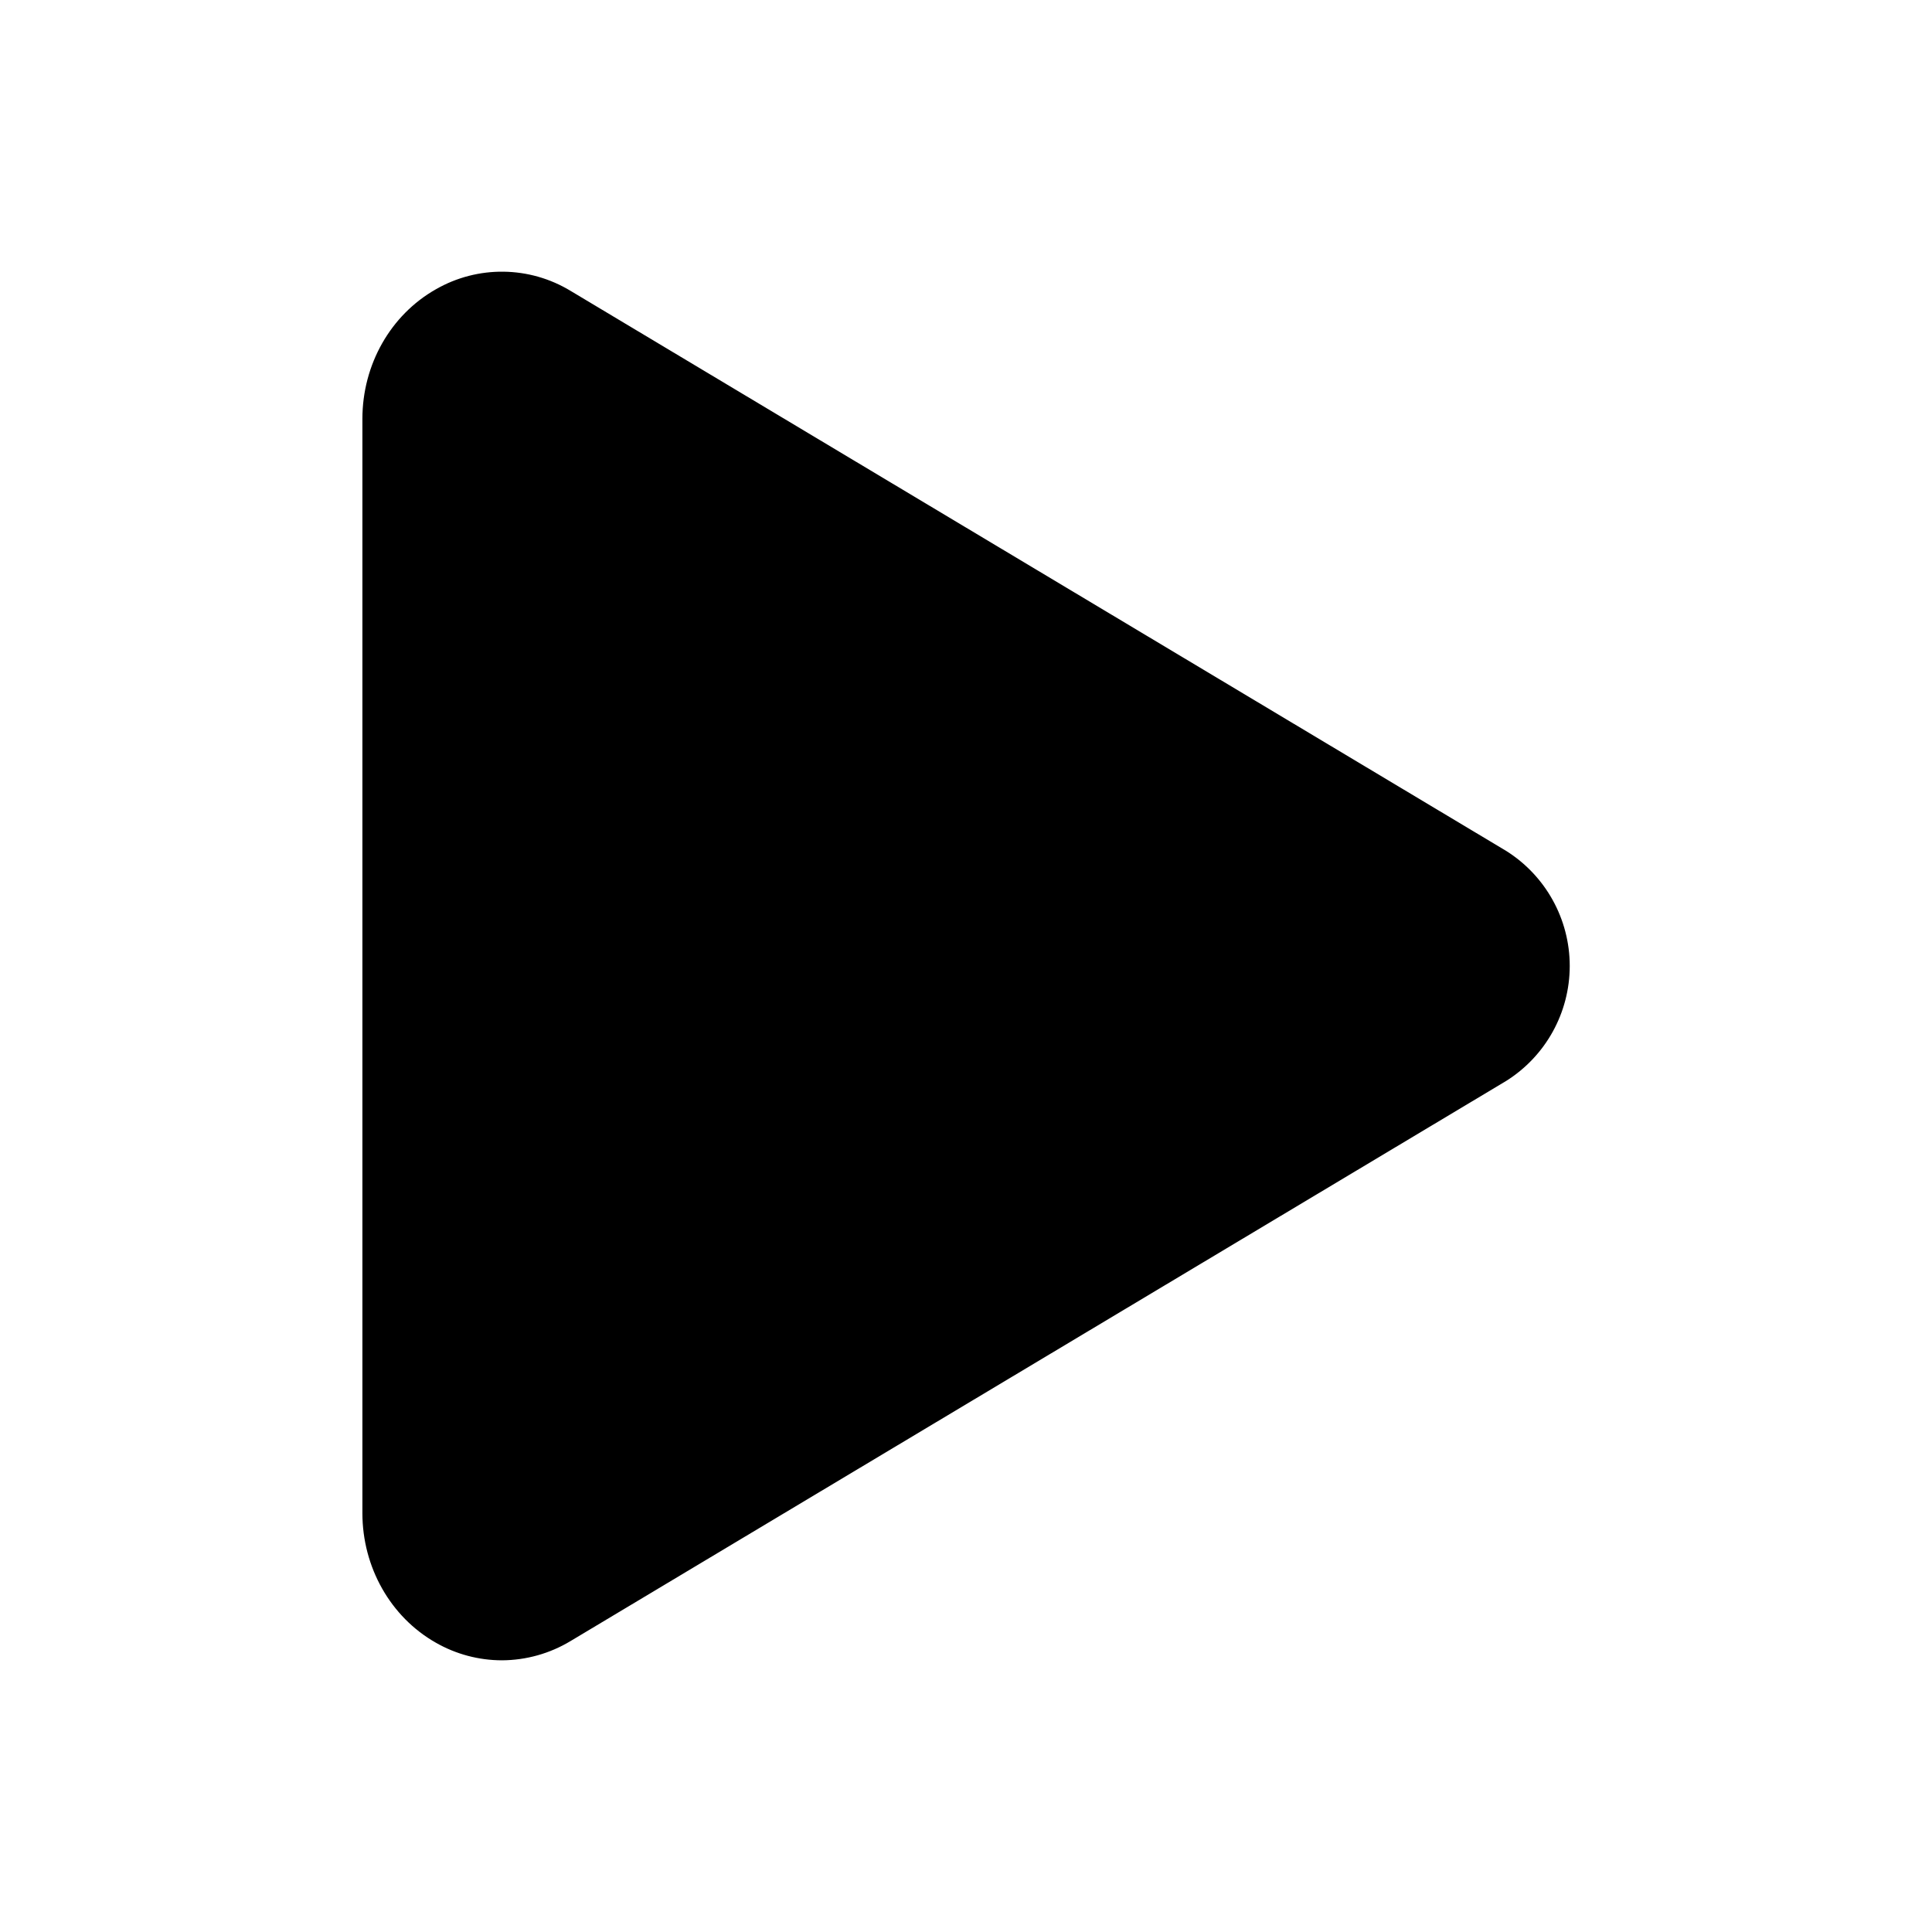
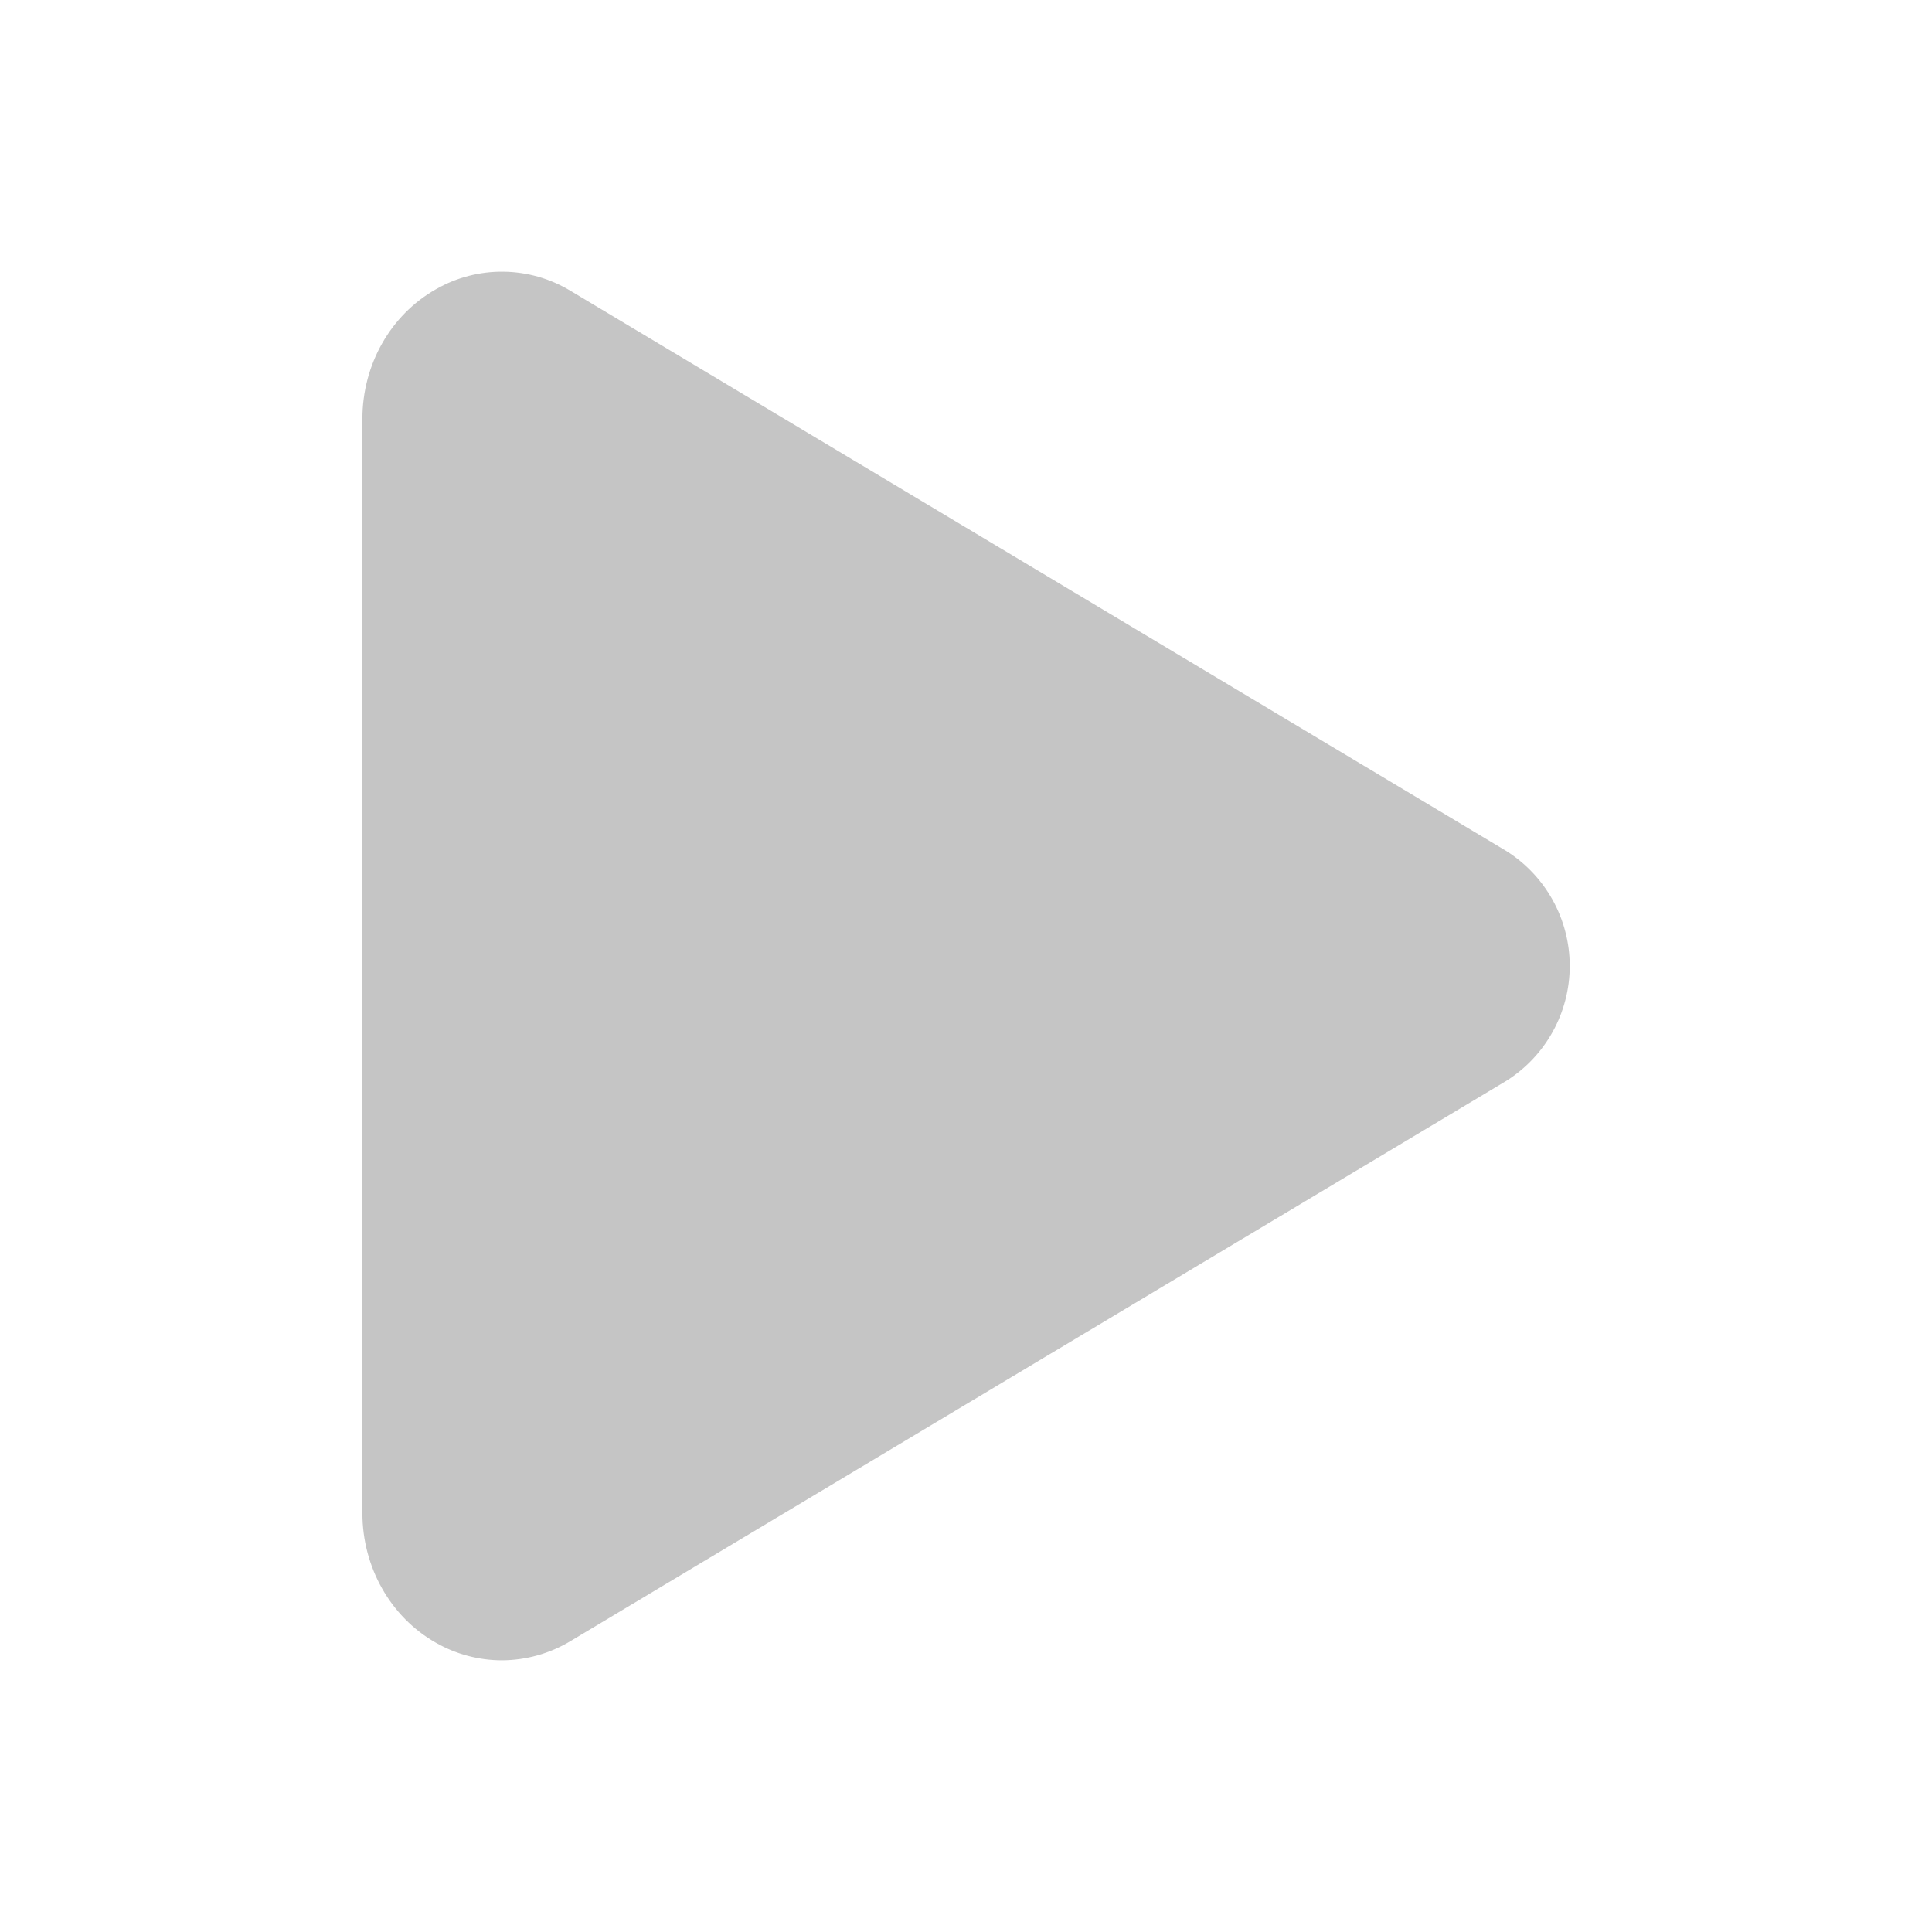
<svg xmlns="http://www.w3.org/2000/svg" width="512px" height="512px" viewBox="0 0 512 512">
-   <path d="M133,440a35.37,35.37,0,0,1-17.5-4.67c-12-6.8-19.46-20-19.46-34.33V111c0-14.37,7.46-27.53,19.46-34.33a35.13,35.13,0,0,1,35.77.45L399.12,225.48a36,36,0,0,1,0,61L151.23,434.88A35.5,35.5,0,0,1,133,440Z" />
+   <path d="M133,440a35.37,35.37,0,0,1-17.5-4.67c-12-6.8-19.46-20-19.46-34.33V111c0-14.37,7.46-27.53,19.46-34.33a35.13,35.13,0,0,1,35.77.45L399.12,225.48a36,36,0,0,1,0,61L151.23,434.88A35.5,35.5,0,0,1,133,440Z" fill="#c5c5c5" />
</svg>
